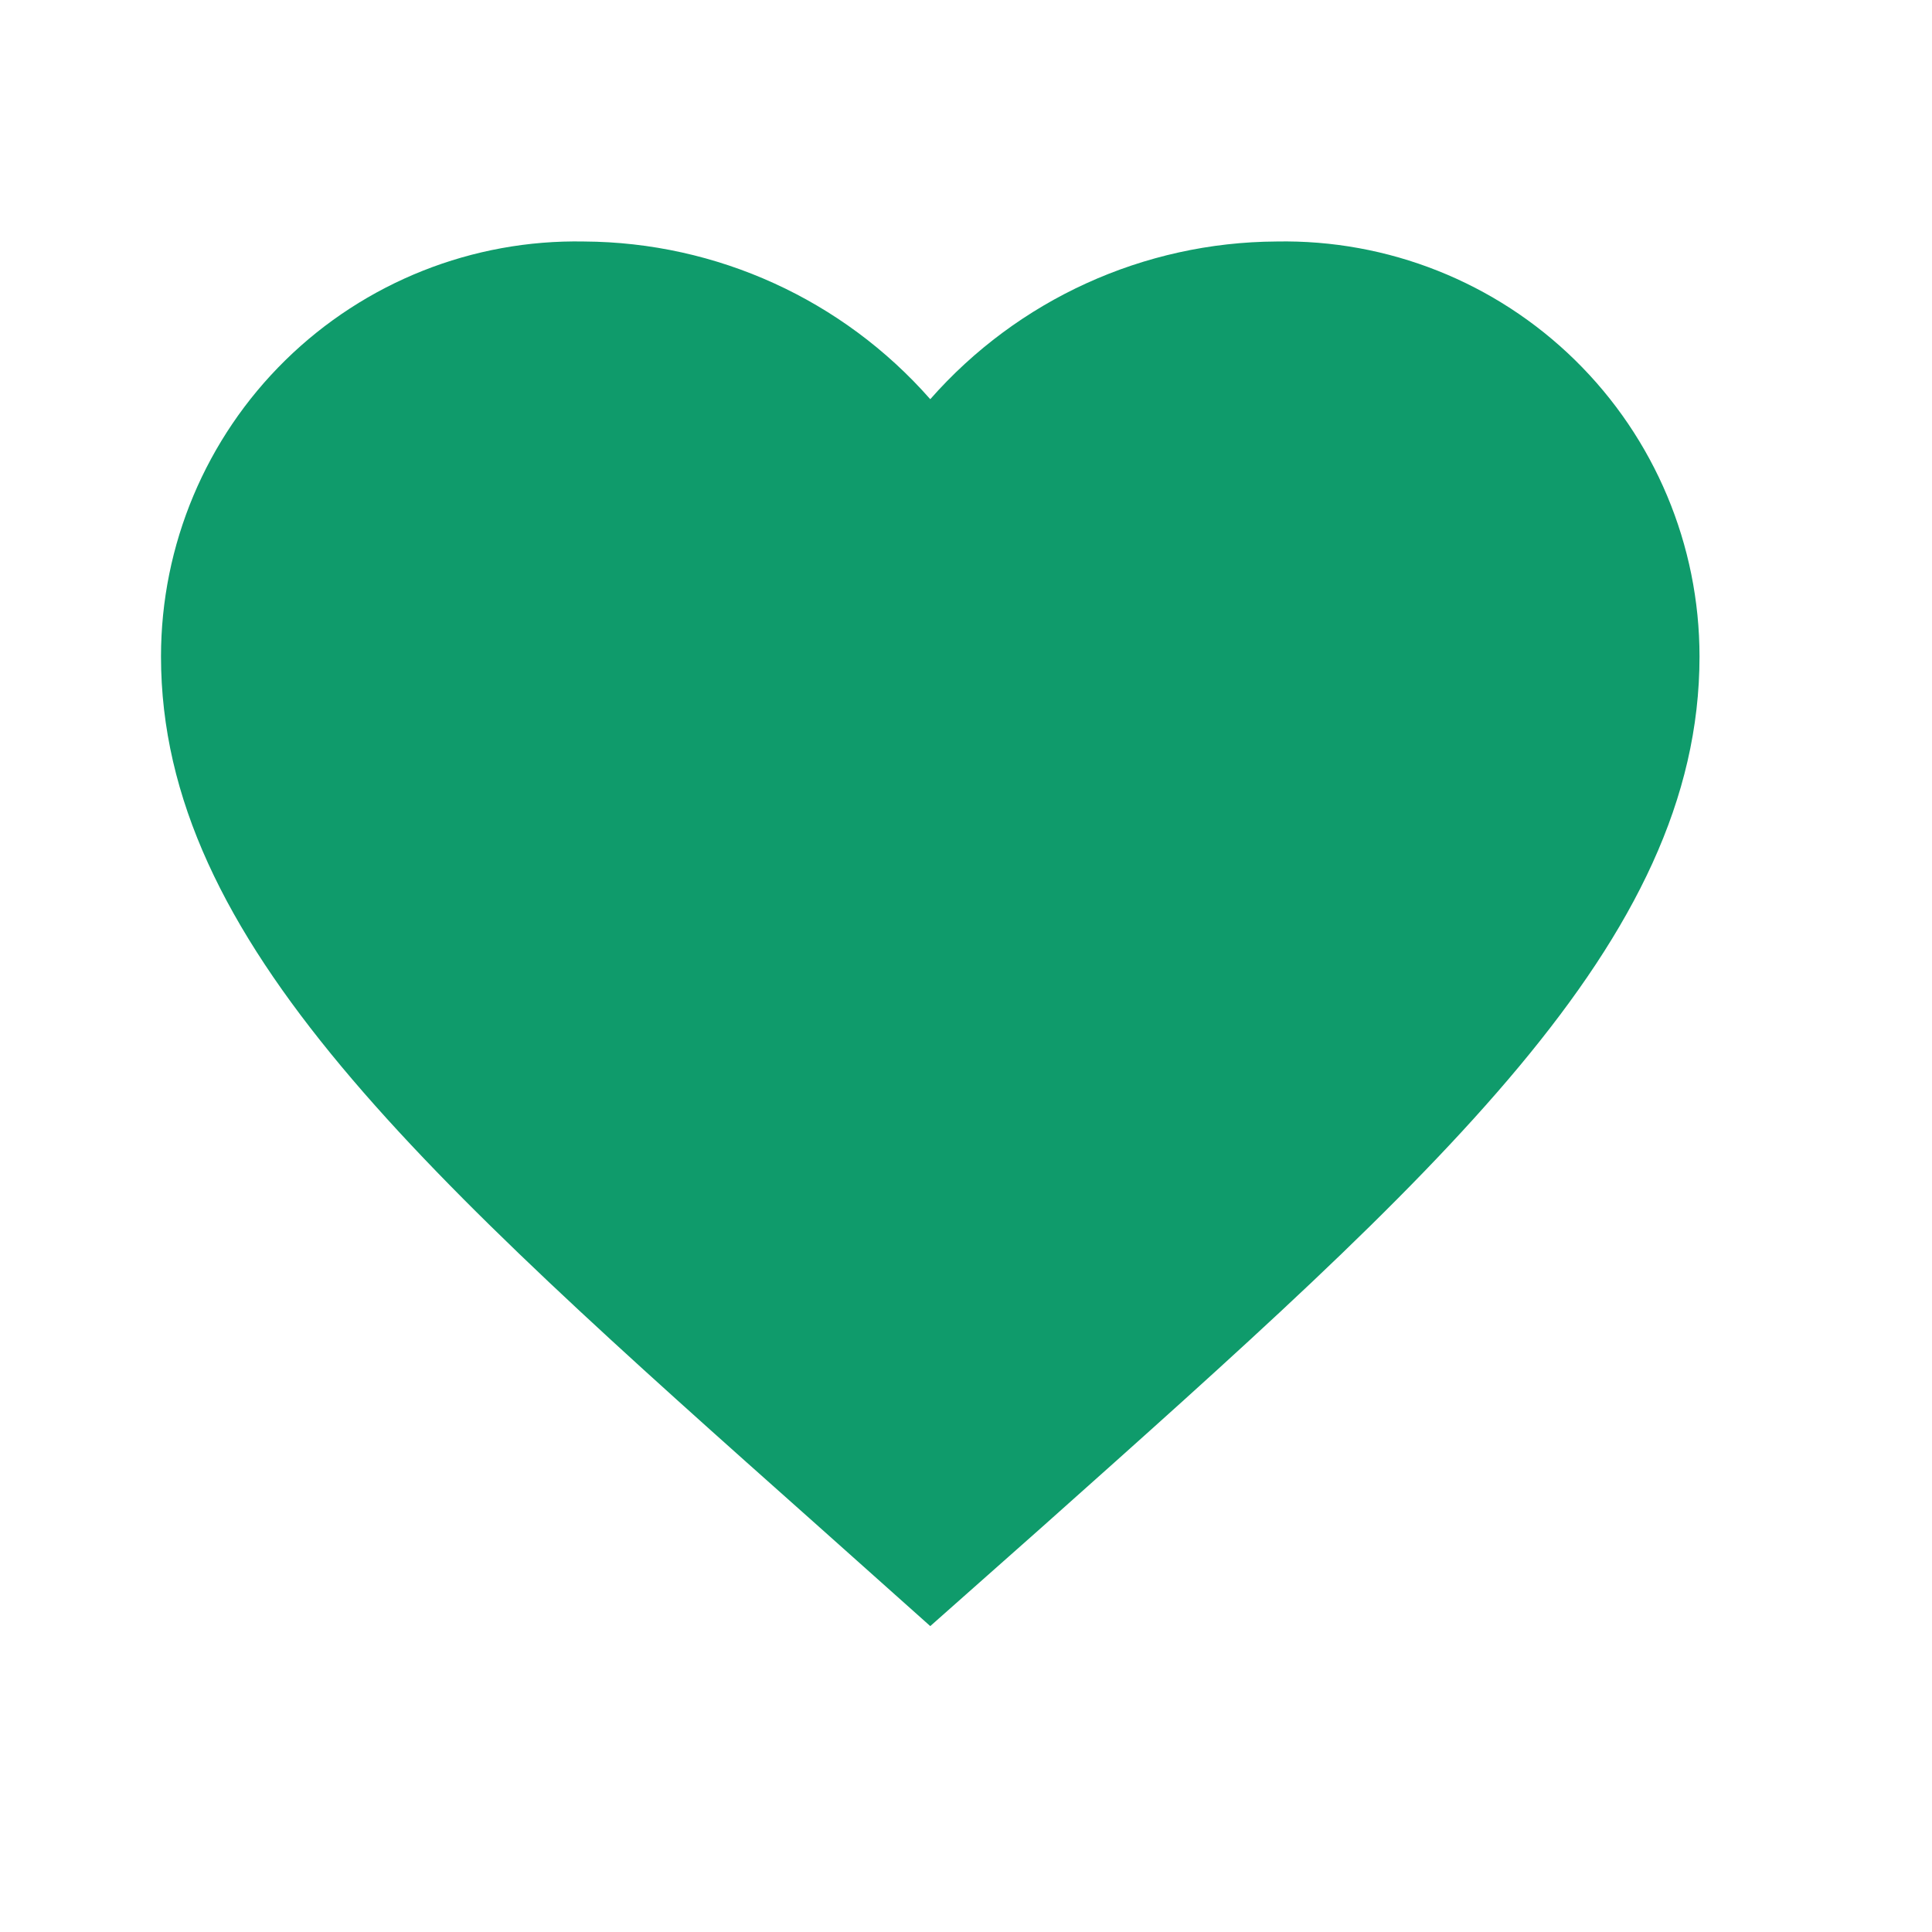
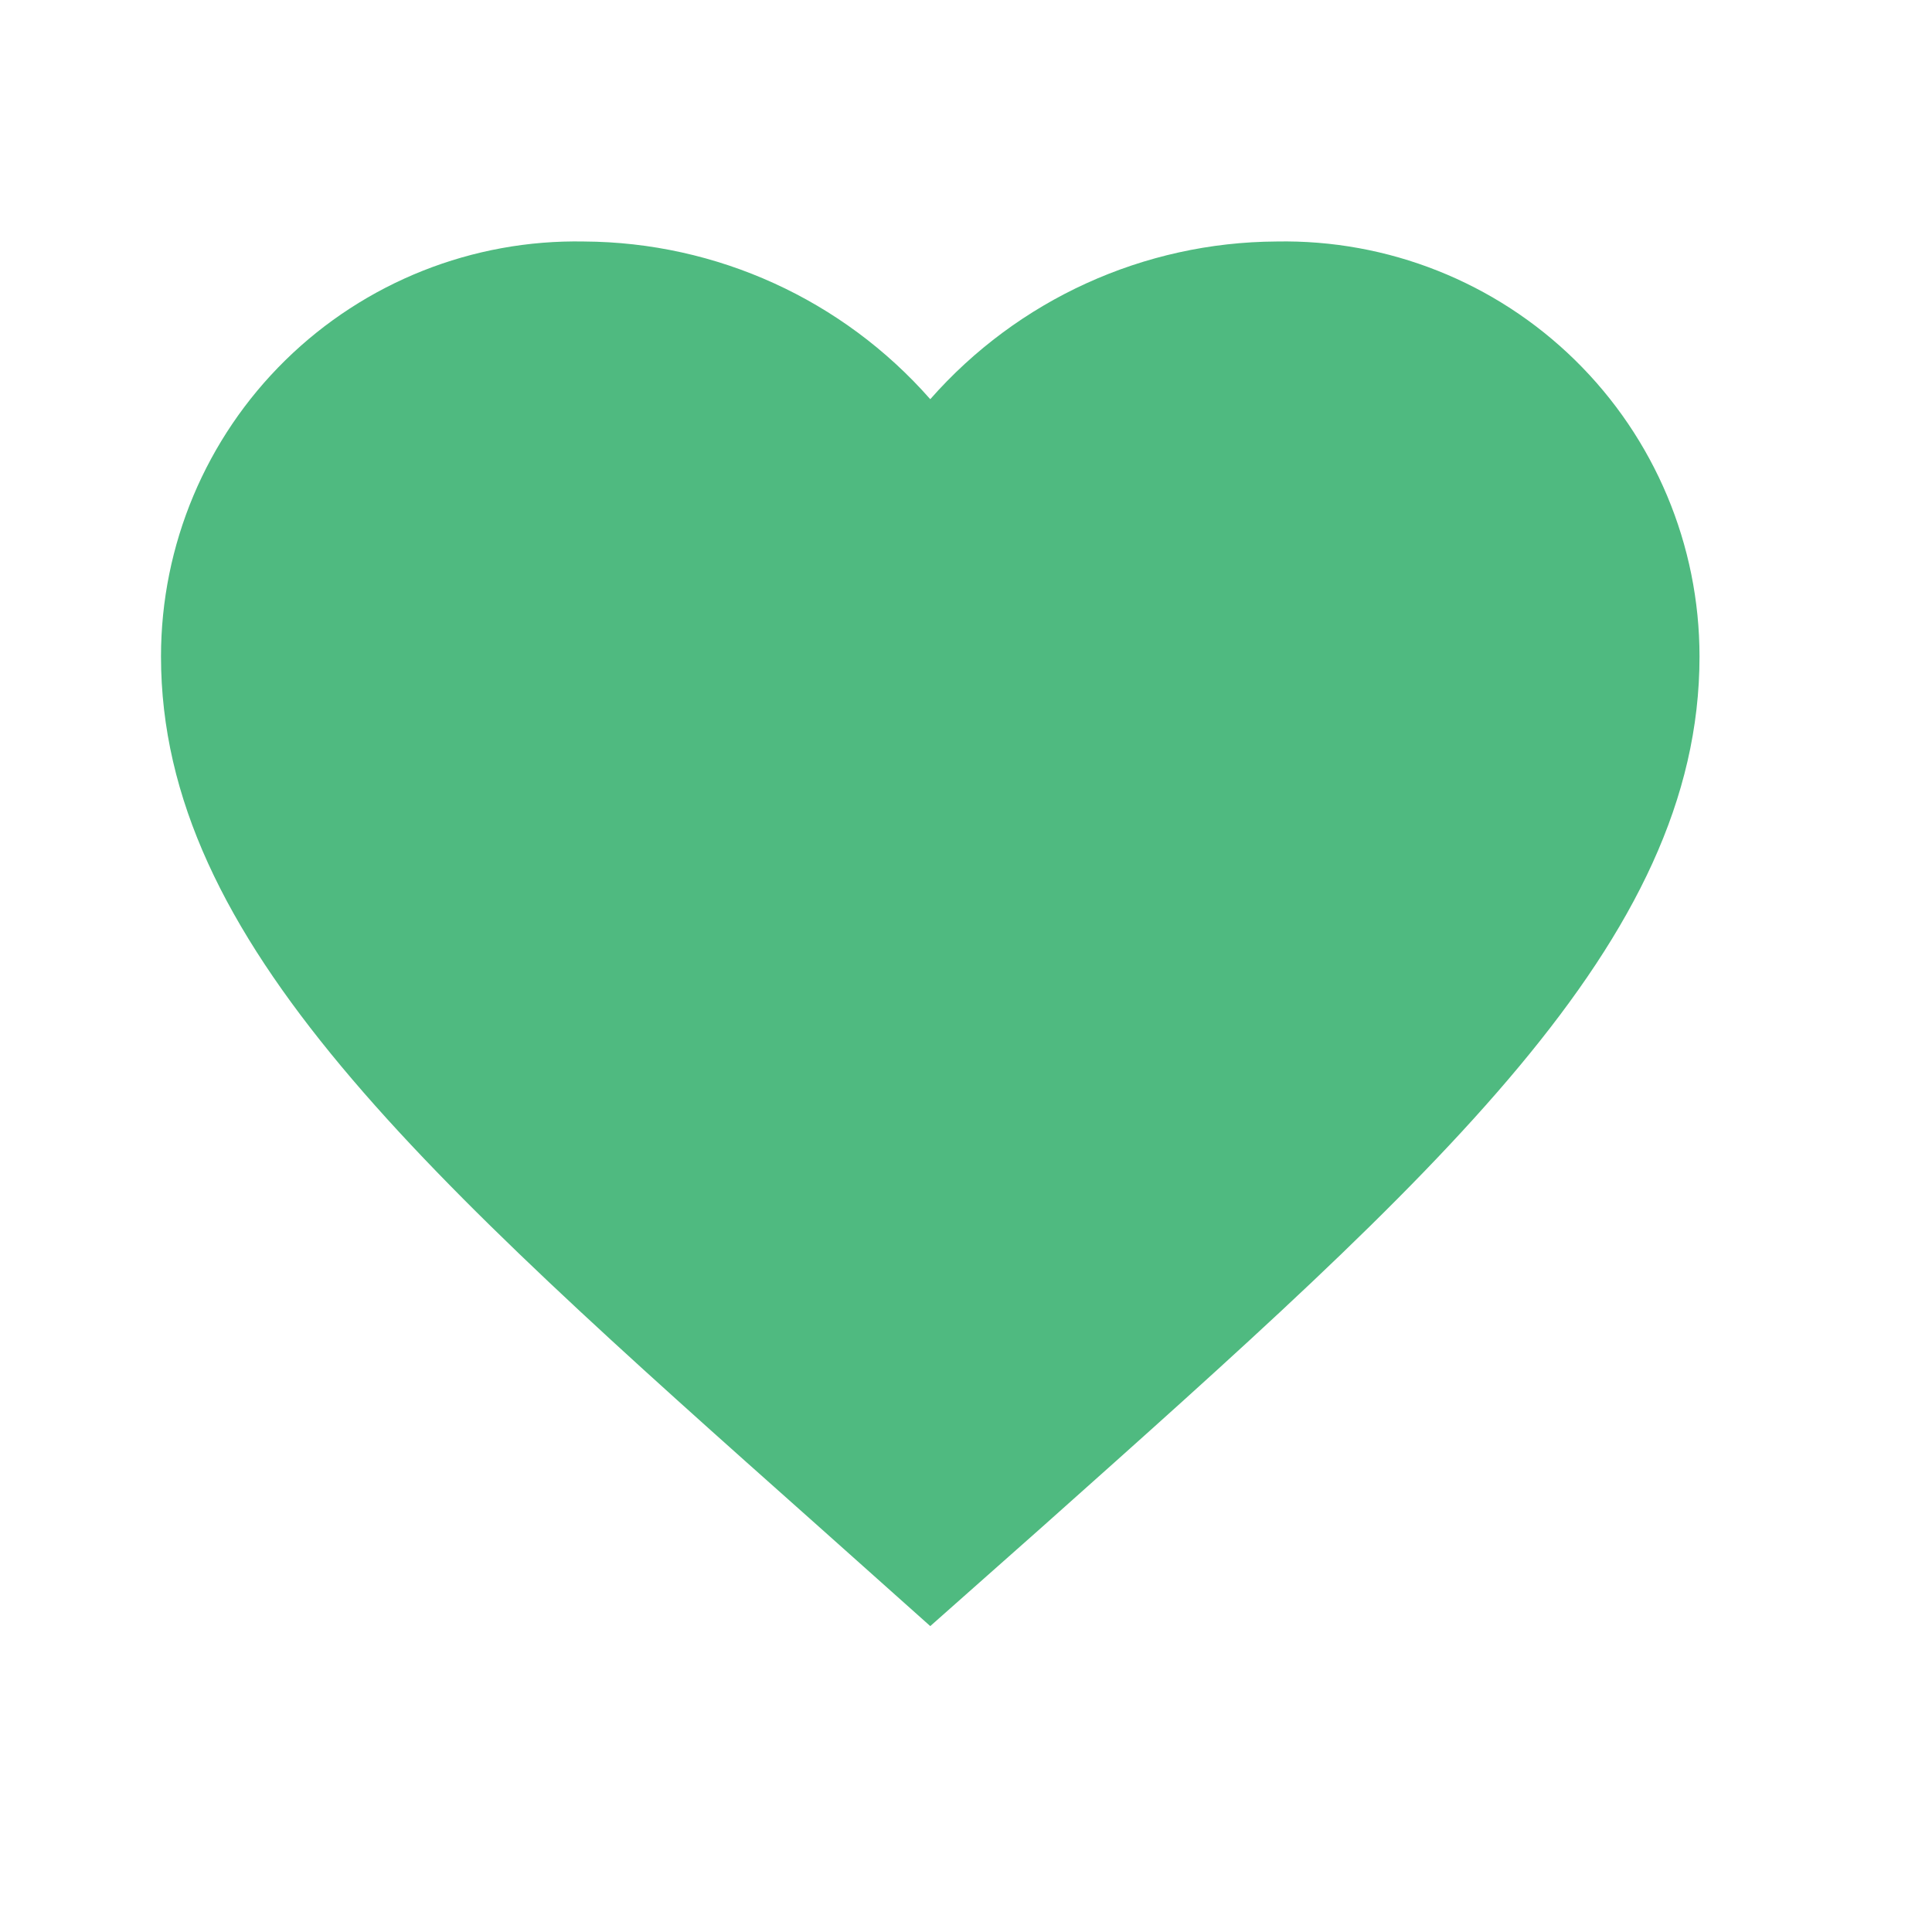
<svg xmlns="http://www.w3.org/2000/svg" id="icon_action_favorite_24px" data-name="icon/action/favorite_24px" width="24" height="24" viewBox="0 0 24 24">
  <rect id="Boundary" width="24" height="24" fill="none" />
-   <path id="_Color" data-name=" ↳Color" d="M9.556,17.2,8.17,15.963C3.249,11.585,0,8.7,0,5.155A5.156,5.156,0,0,1,5.256,0a5.768,5.768,0,0,1,4.3,1.959A5.768,5.768,0,0,1,13.856,0a5.156,5.156,0,0,1,5.256,5.155c0,3.543-3.249,6.43-8.17,10.817Z" transform="translate(2 3)" fill="#0F9B6B" />
+   <path id="_Color" data-name=" ↳Color" d="M9.556,17.2,8.17,15.963C3.249,11.585,0,8.7,0,5.155A5.156,5.156,0,0,1,5.256,0a5.768,5.768,0,0,1,4.3,1.959A5.768,5.768,0,0,1,13.856,0a5.156,5.156,0,0,1,5.256,5.155c0,3.543-3.249,6.43-8.17,10.817Z" transform="translate(2 3)" fill="#4fba80" />
</svg>
